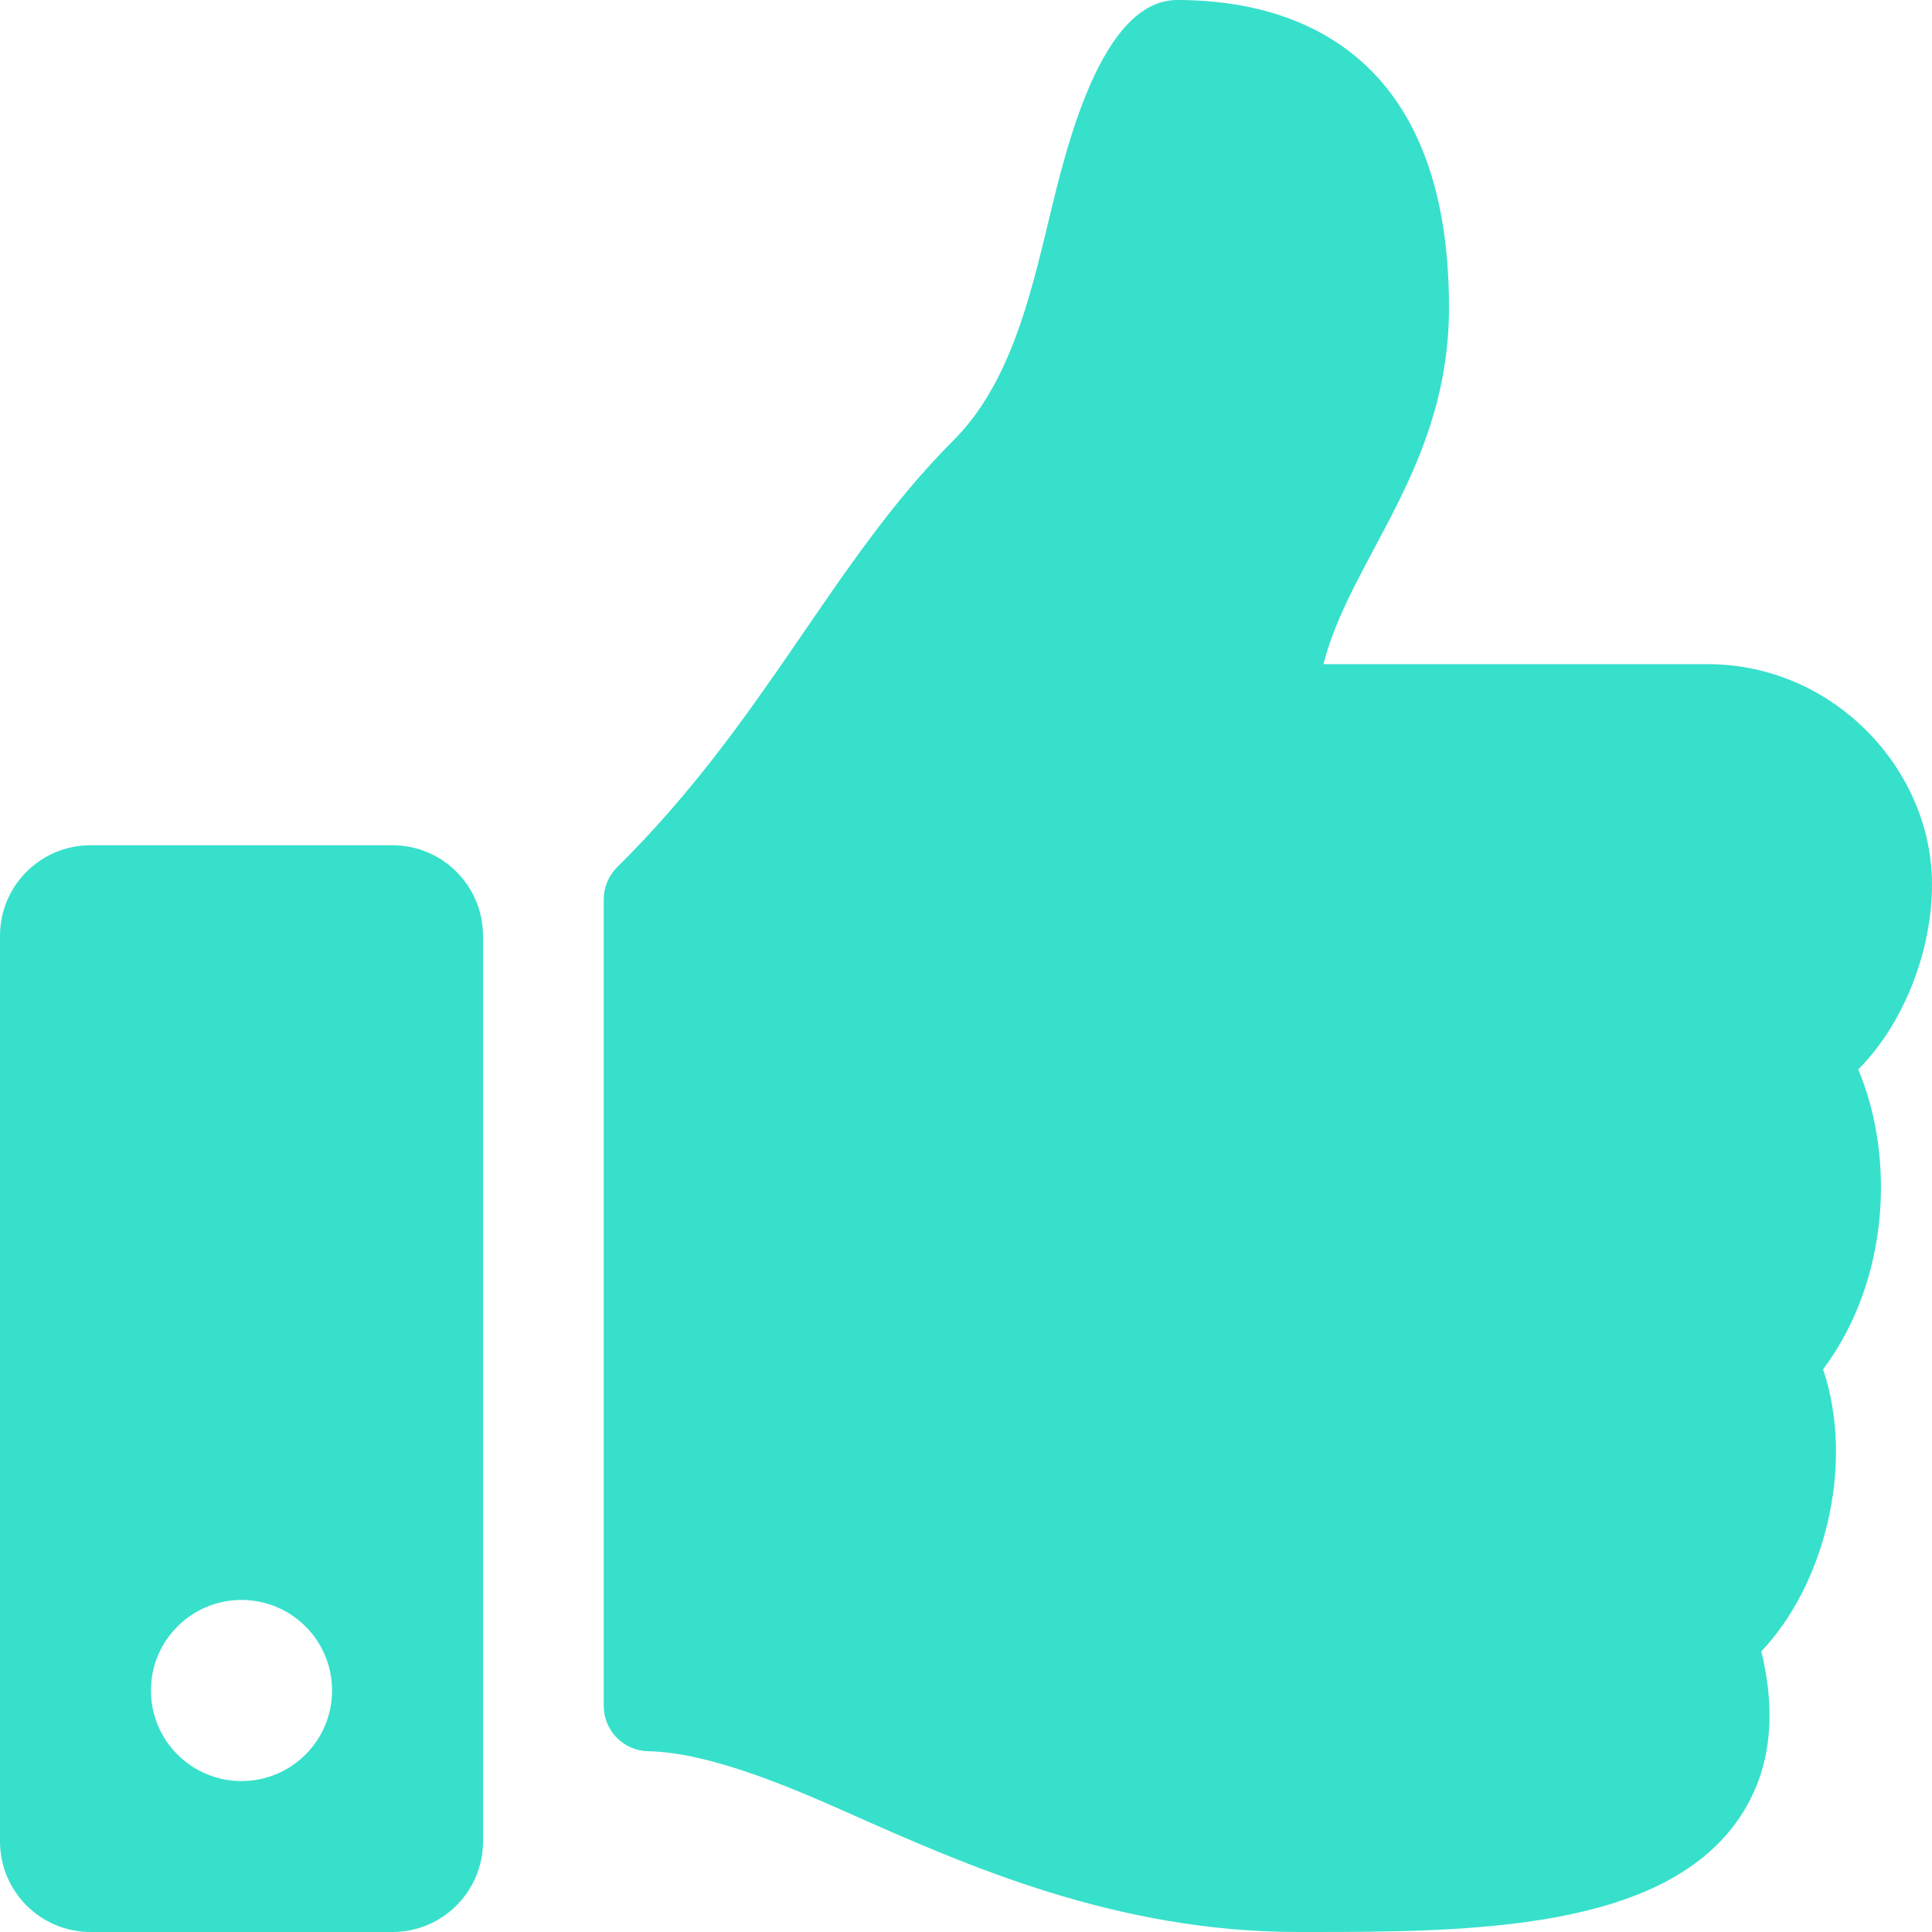
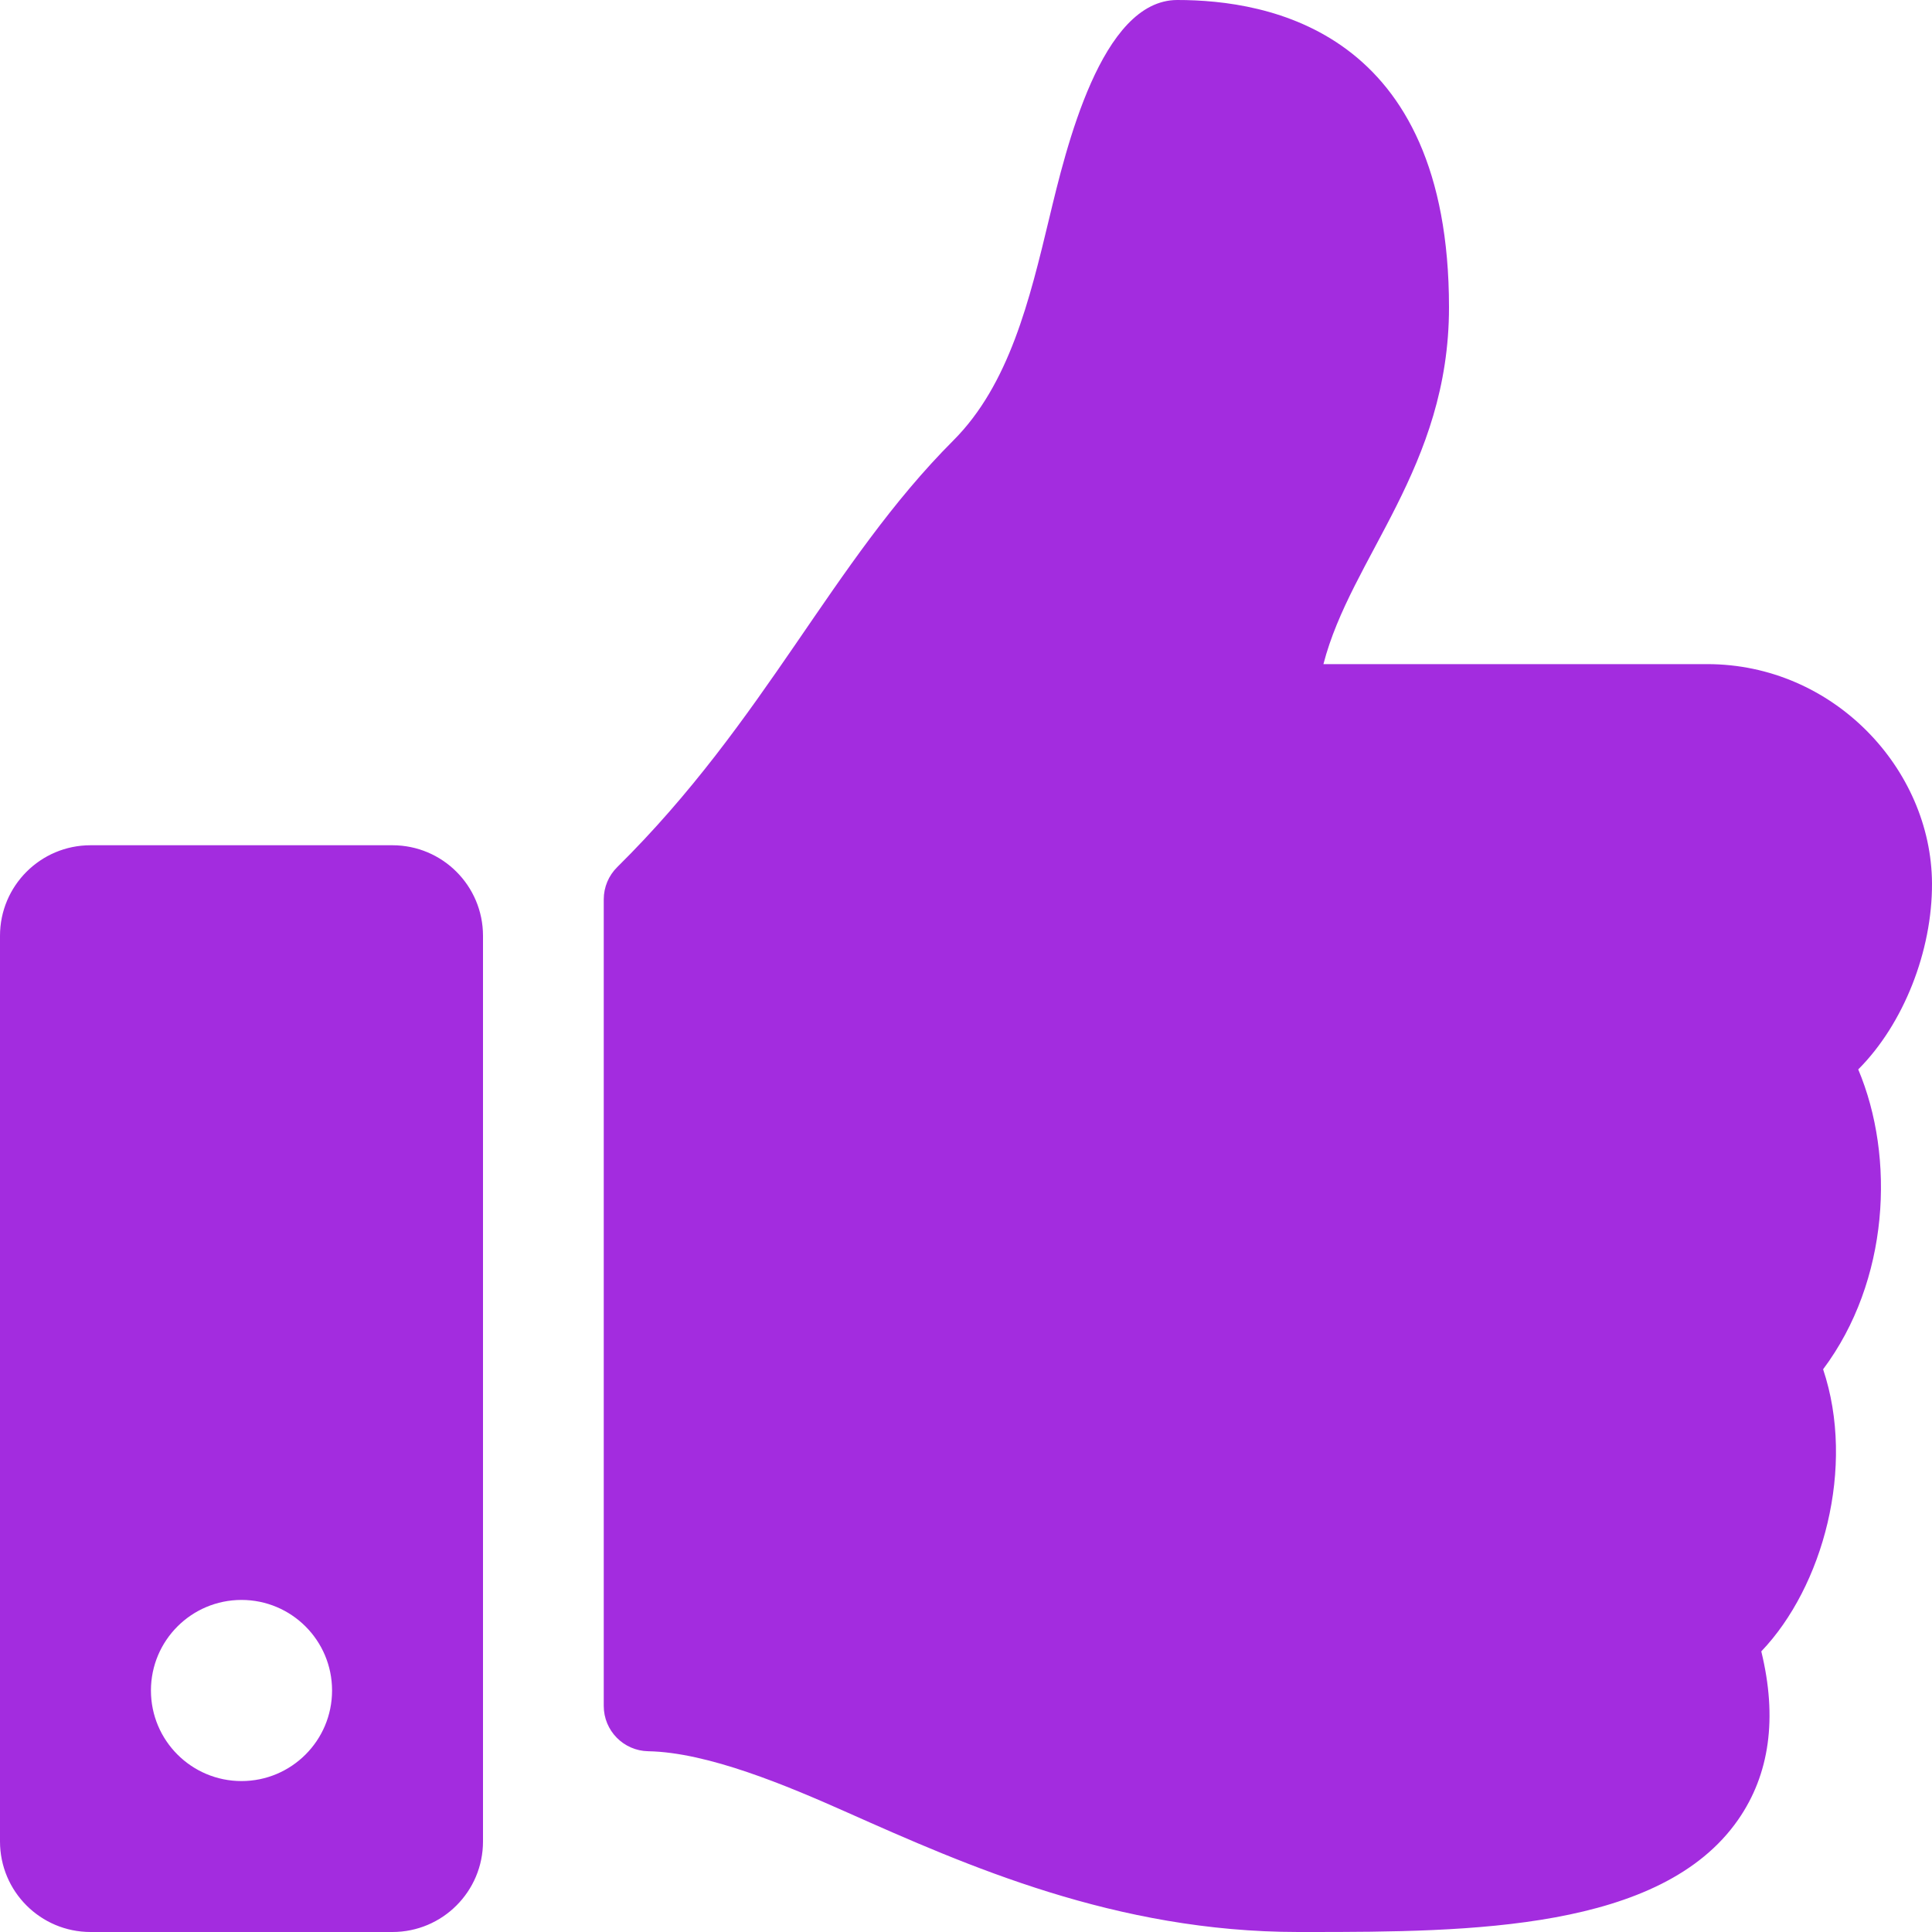
<svg xmlns="http://www.w3.org/2000/svg" aria-hidden="true" focusable="false" data-prefix="fas" data-icon="thumbs-up" class="svg-inline--fa fa-thumbs-up fa-w-16" role="img" viewBox="0 0 512 512">
-   <path fill="#37e0cb" d="M104 224H24c-13.255 0-24 10.745-24 24v240c0 13.255 10.745 24 24 24h80c13.255 0 24-10.745 24-24V248c0-13.255-10.745-24-24-24zM64 472c-13.255 0-24-10.745-24-24s10.745-24 24-24 24 10.745 24 24-10.745 24-24 24zM384 81.452c0 42.416-25.97 66.208-33.277 94.548h101.723c33.397 0 59.397 27.746 59.553 58.098.084 17.938-7.546 37.249-19.439 49.197l-.11.11c9.836 23.337 8.237 56.037-9.308 79.469 8.681 25.895-.069 57.704-16.382 74.757 4.298 17.598 2.244 32.575-6.148 44.632C440.202 511.587 389.616 512 346.839 512l-2.845-.001c-48.287-.017-87.806-17.598-119.56-31.725-15.957-7.099-36.821-15.887-52.651-16.178-6.54-.12-11.783-5.457-11.783-11.998v-213.77c0-3.2 1.282-6.271 3.558-8.521 39.614-39.144 56.648-80.587 89.117-113.111 14.804-14.832 20.188-37.236 25.393-58.902C282.515 39.293 291.817 0 312 0c24 0 72 8 72 81.452z" />
+   <path fill="#A32CDF" d="M104 224H24c-13.255 0-24 10.745-24 24v240c0 13.255 10.745 24 24 24h80c13.255 0 24-10.745 24-24V248c0-13.255-10.745-24-24-24zM64 472c-13.255 0-24-10.745-24-24s10.745-24 24-24 24 10.745 24 24-10.745 24-24 24zM384 81.452c0 42.416-25.97 66.208-33.277 94.548h101.723c33.397 0 59.397 27.746 59.553 58.098.084 17.938-7.546 37.249-19.439 49.197l-.11.11c9.836 23.337 8.237 56.037-9.308 79.469 8.681 25.895-.069 57.704-16.382 74.757 4.298 17.598 2.244 32.575-6.148 44.632C440.202 511.587 389.616 512 346.839 512l-2.845-.001c-48.287-.017-87.806-17.598-119.56-31.725-15.957-7.099-36.821-15.887-52.651-16.178-6.54-.12-11.783-5.457-11.783-11.998v-213.77c0-3.2 1.282-6.271 3.558-8.521 39.614-39.144 56.648-80.587 89.117-113.111 14.804-14.832 20.188-37.236 25.393-58.902C282.515 39.293 291.817 0 312 0c24 0 72 8 72 81.452z" />
</svg>
